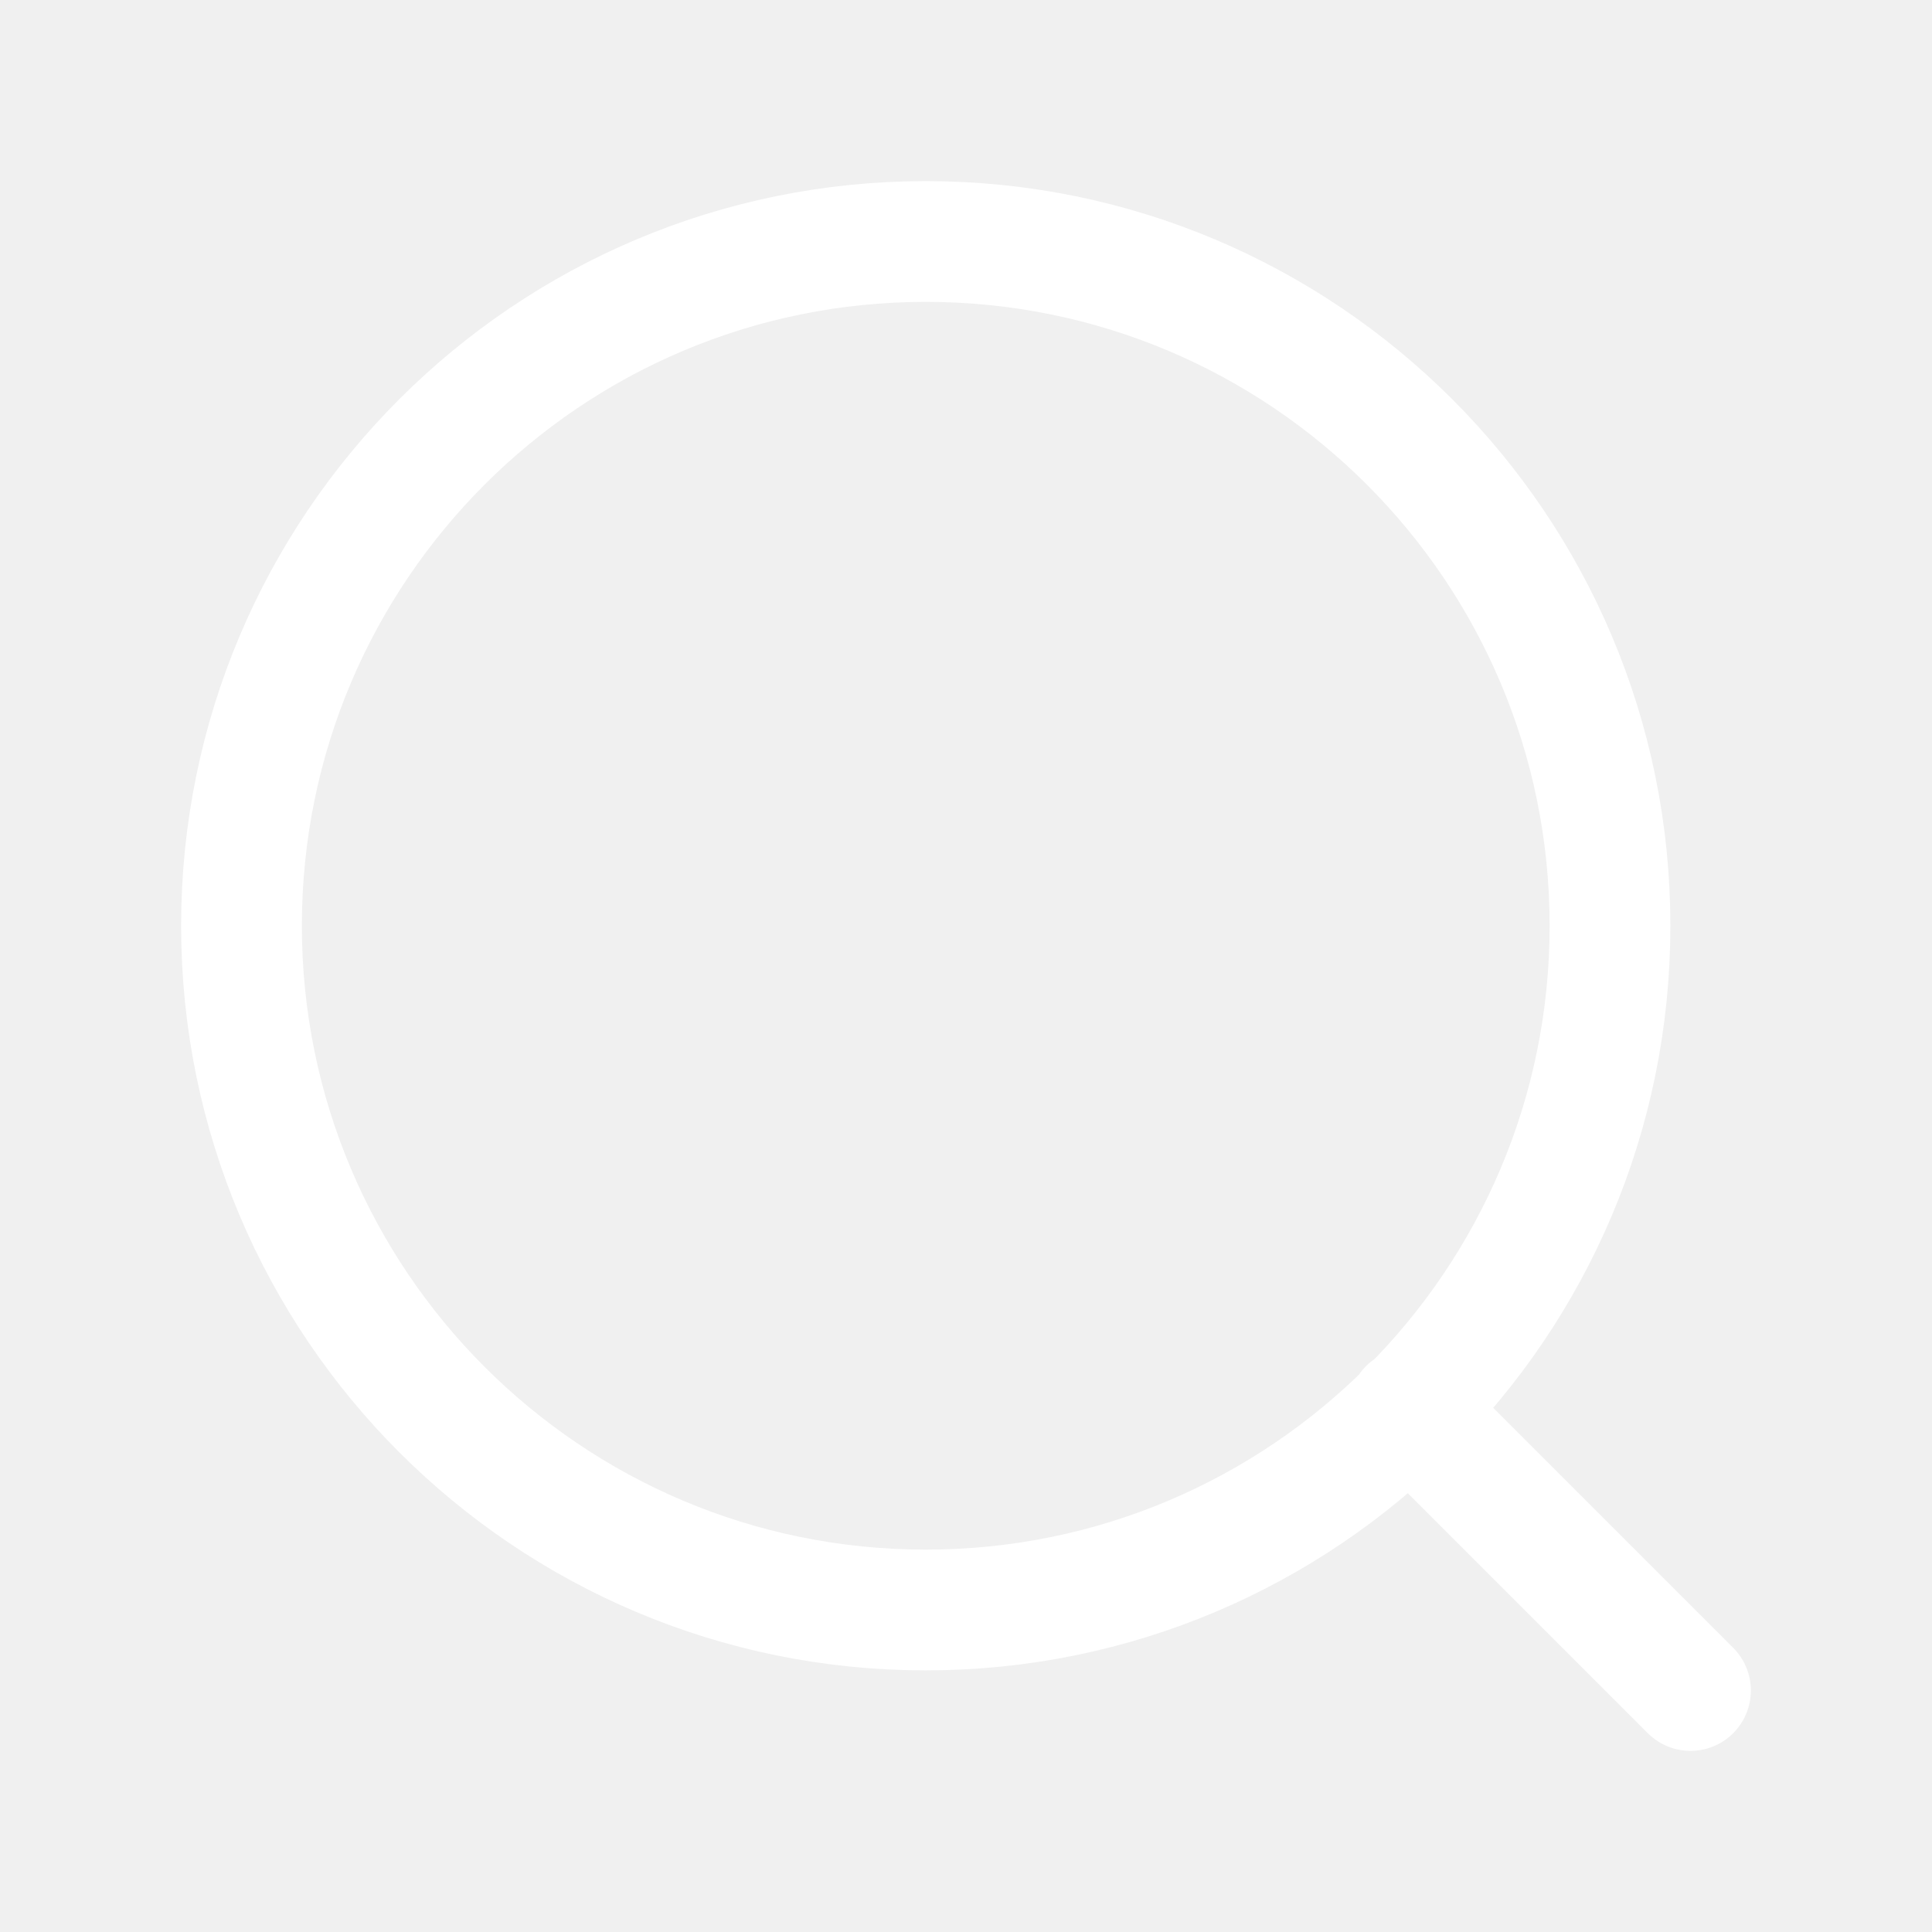
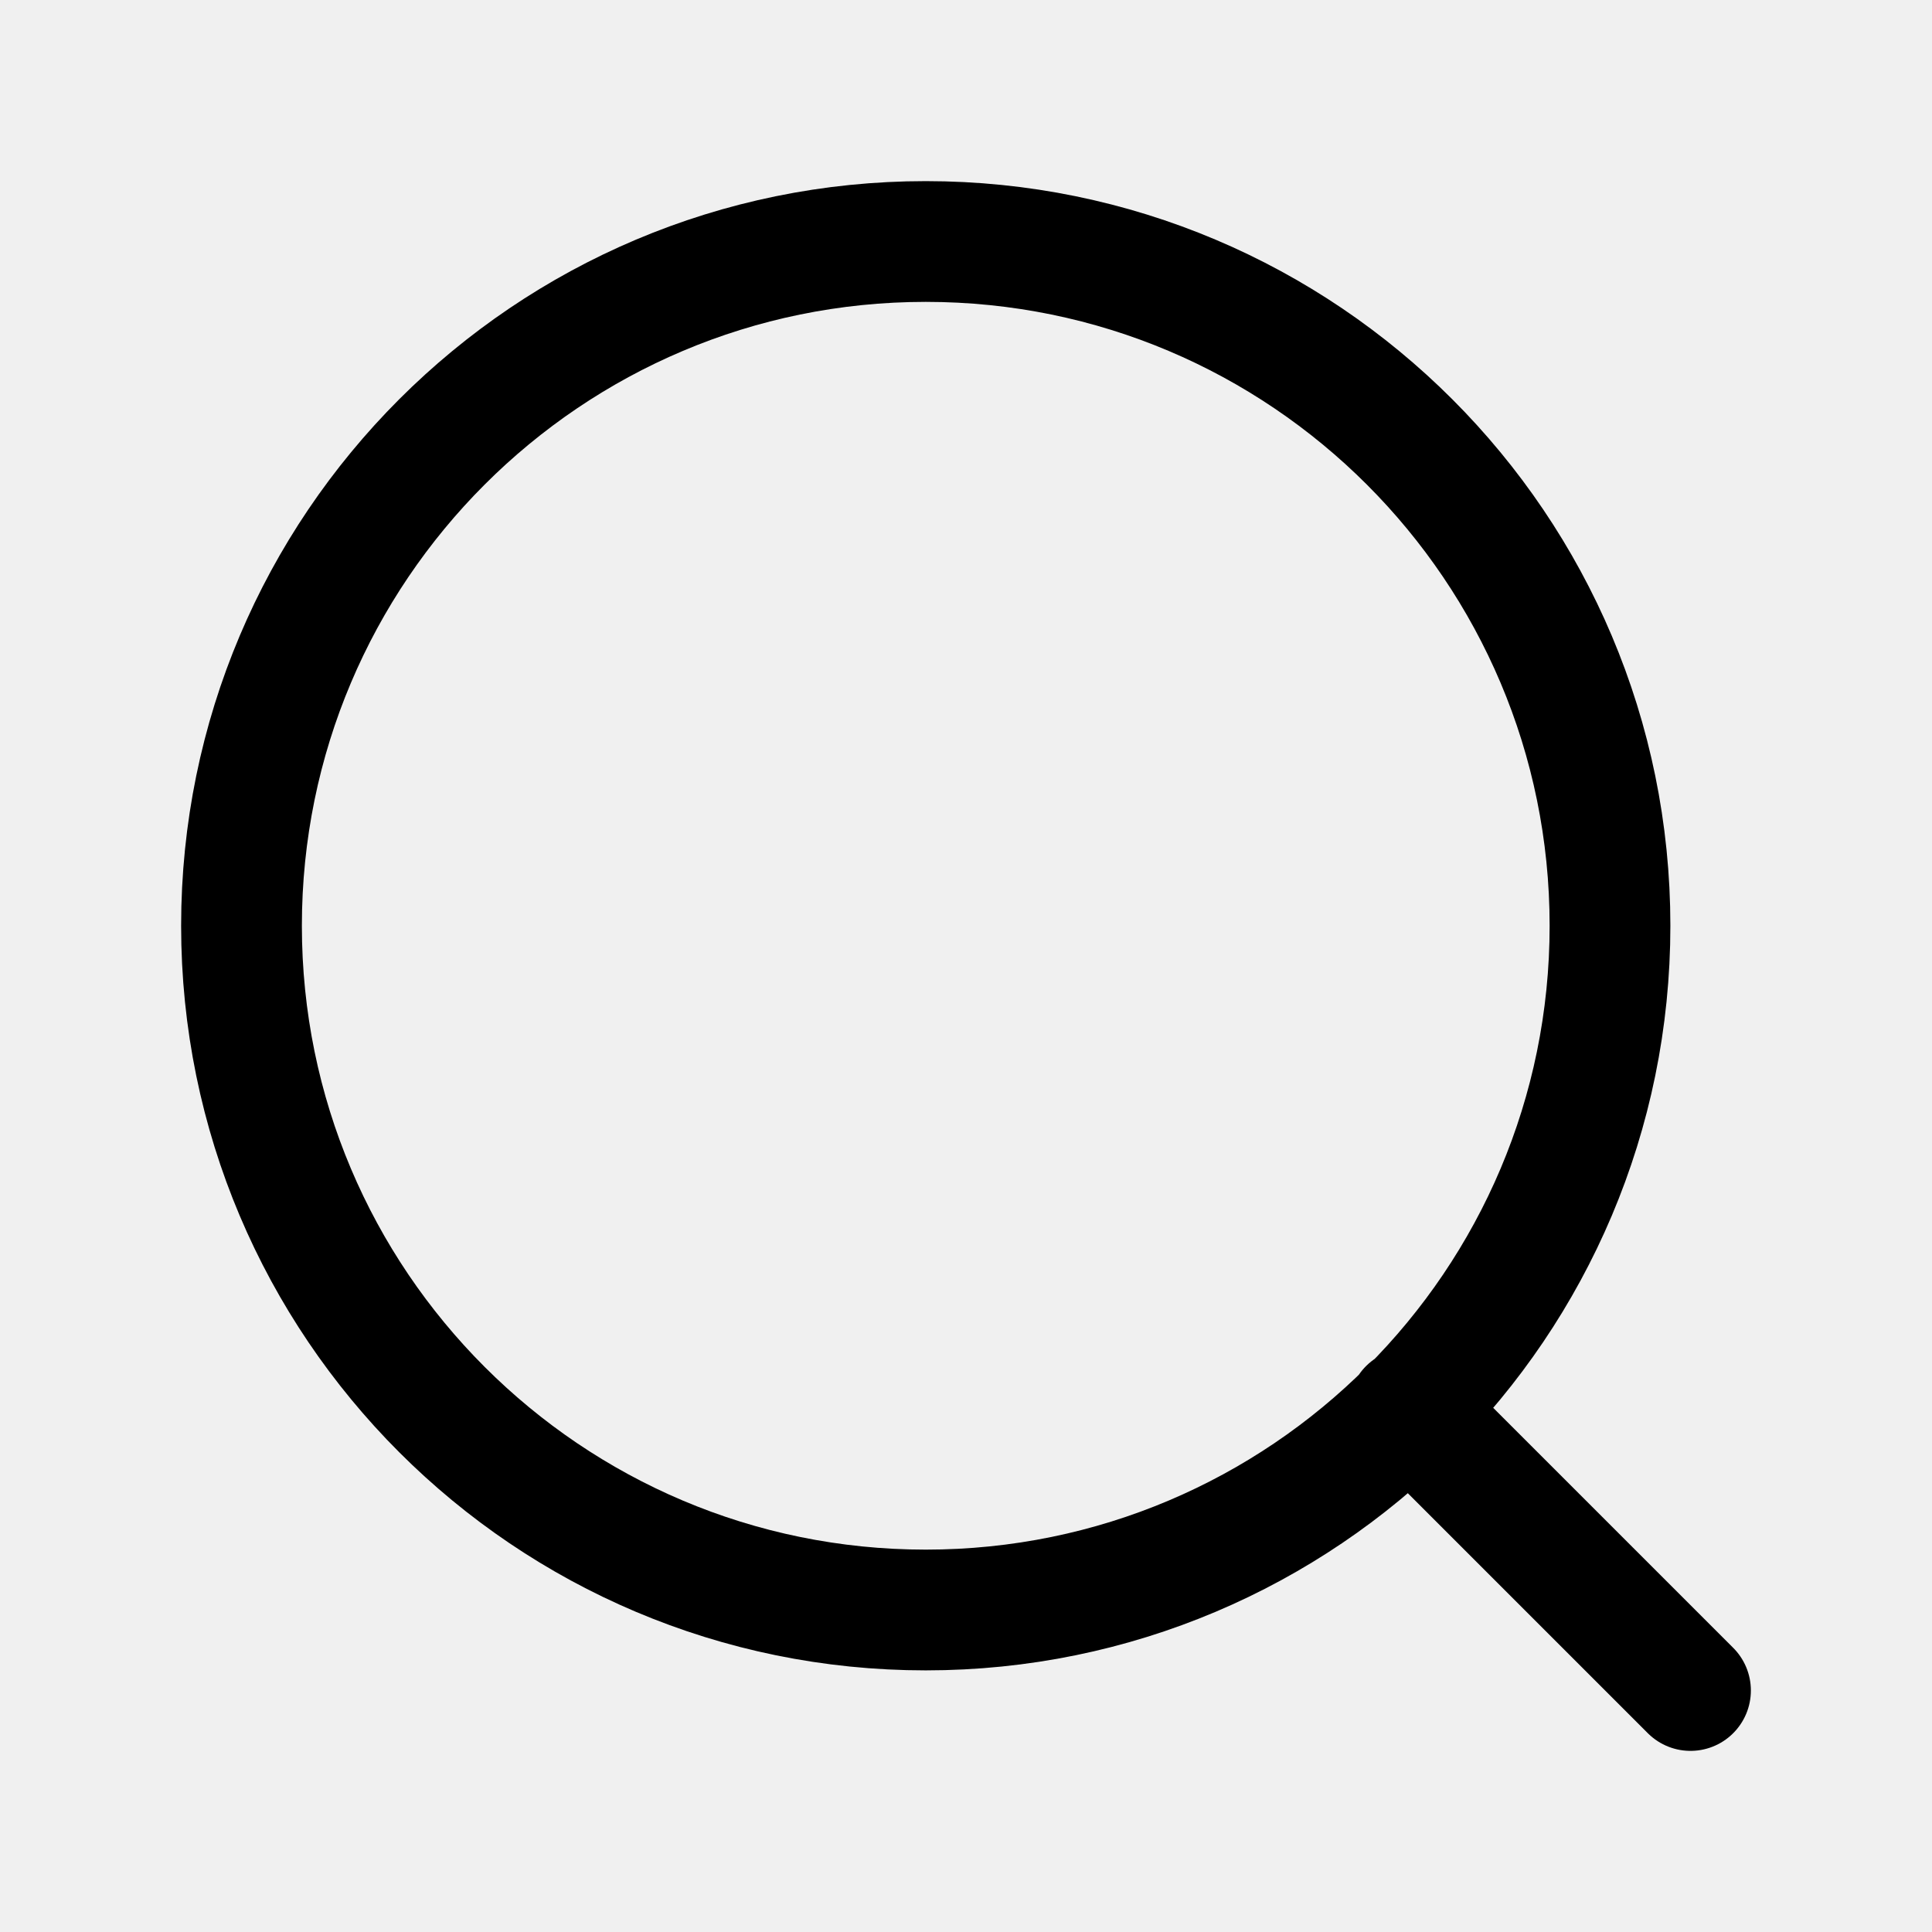
<svg xmlns="http://www.w3.org/2000/svg" width="24" height="24" viewBox="0 0 24 24" fill="none">
-   <path d="M21 21L17.5 17.5M20 11.5C20 16.194 16.194 20 11.5 20C6.806 20 3 16.194 3 11.5C3 6.806 6.806 3 11.5 3C16.194 3 20 6.806 20 11.5Z" stroke="white" stroke-width="1.5" stroke-linecap="round" stroke-linejoin="round" />
+   <path d="M21 21L17.5 17.5M20 11.5C20 16.194 16.194 20 11.5 20C6.806 20 3 16.194 3 11.5C3 6.806 6.806 3 11.5 3C16.194 3 20 6.806 20 11.5Z" stroke="currentColor" stroke-width="1.5" stroke-linecap="round" stroke-linejoin="round" />
</svg>
